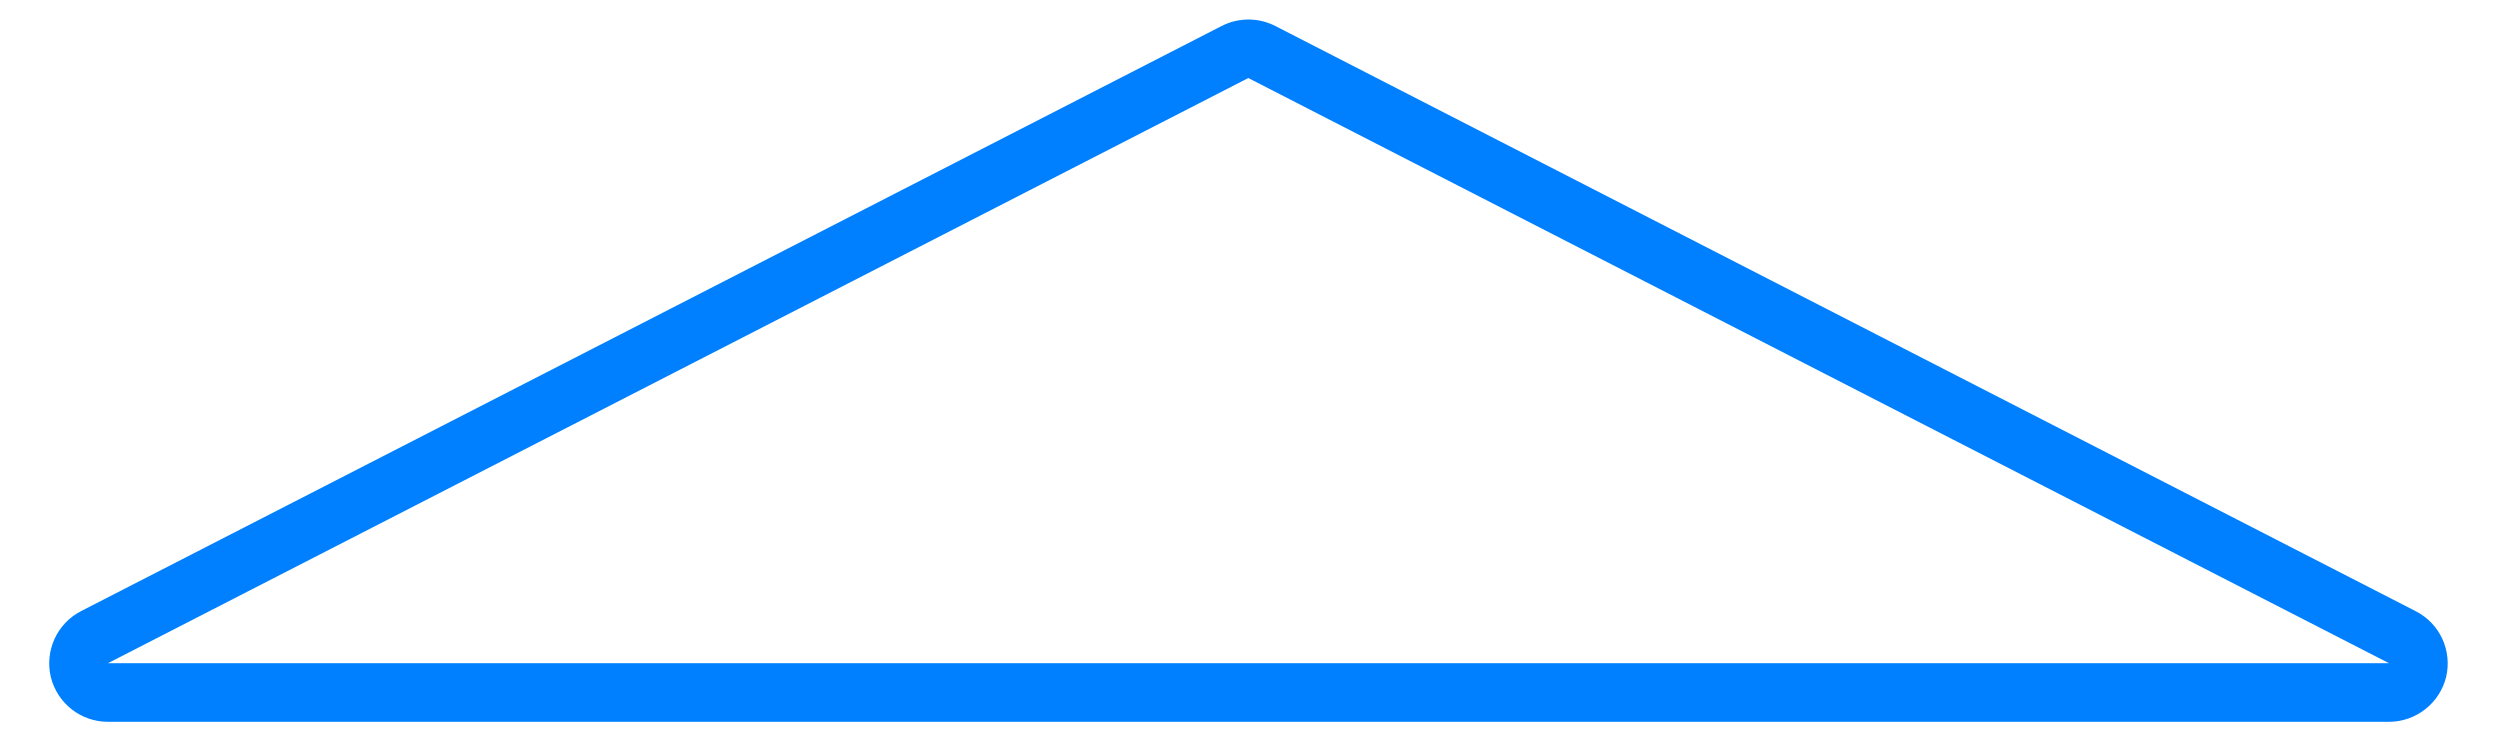
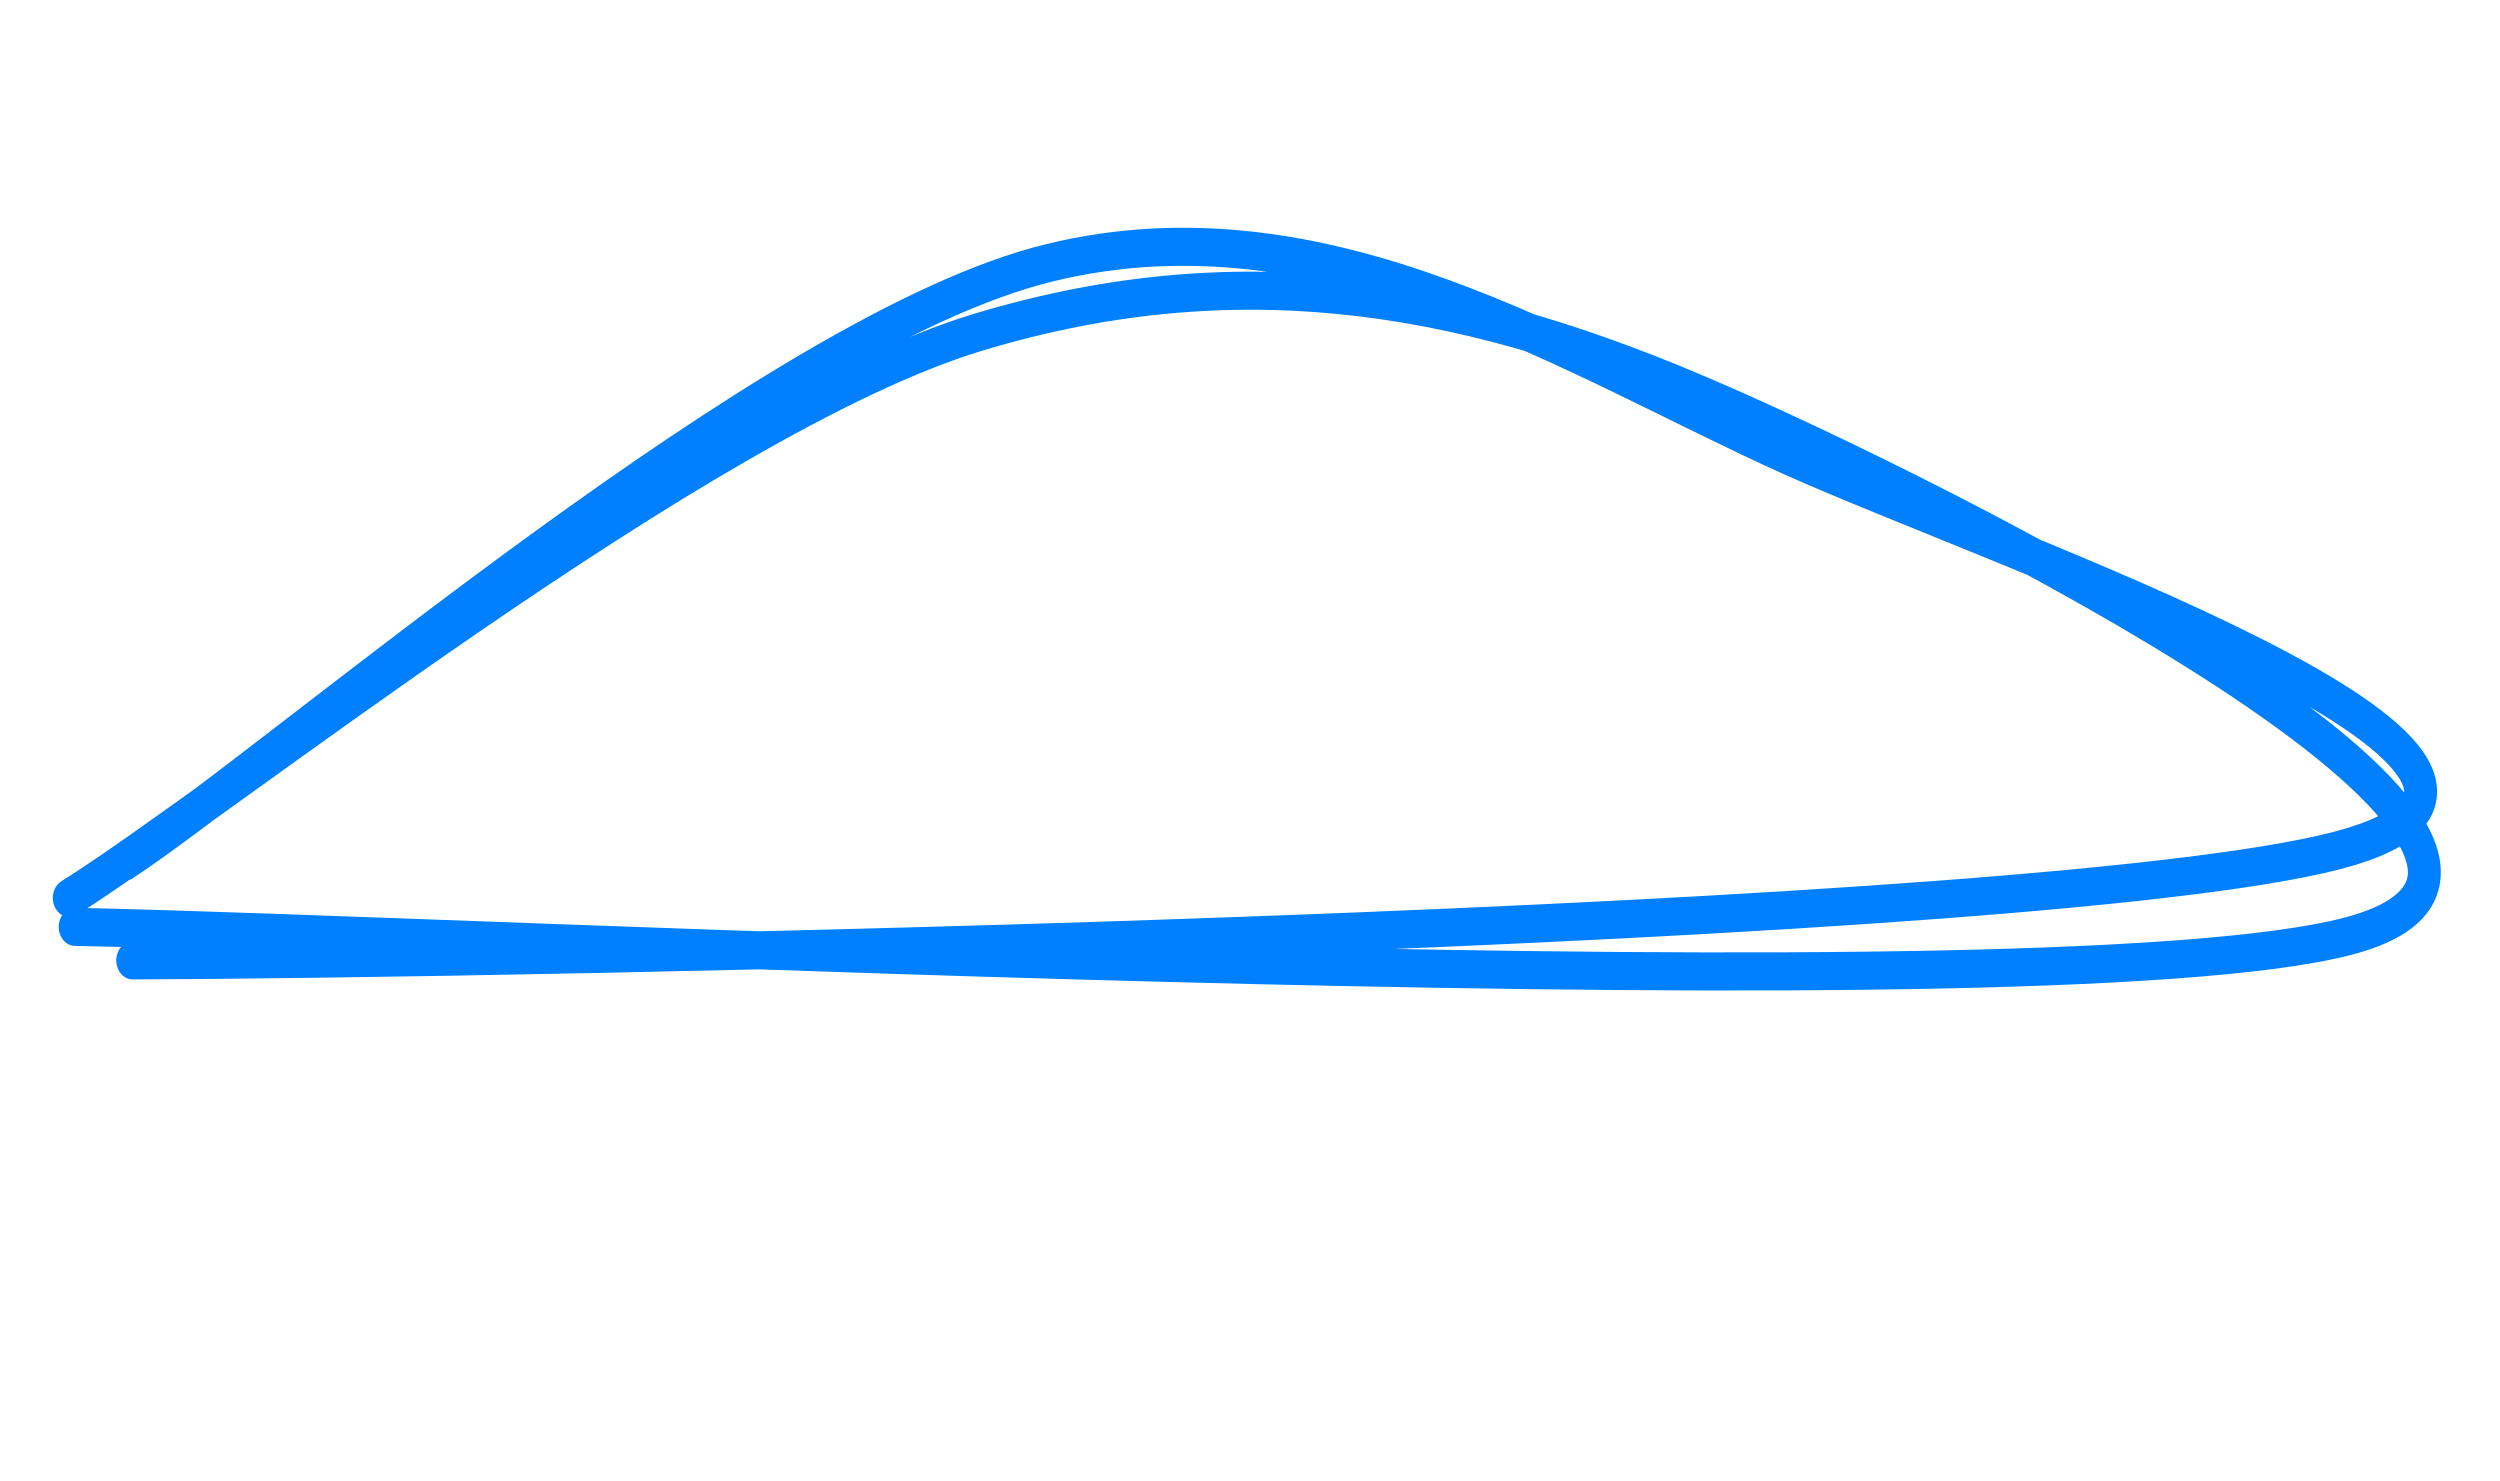
- <svg xmlns="http://www.w3.org/2000/svg" width="100%" height="100%" viewBox="0 0 267 80" version="1.1" xml:space="preserve" style="fill-rule:evenodd;clip-rule:evenodd;stroke-linejoin:round;stroke-miterlimit:2;">
-   <g transform="matrix(3.4669,0,0,1.22471,-4662.86,-2044.28)">
-     <path d="M1384.25,1671.46L1419.38,1722.49C1420.13,1723.57 1420.51,1725.94 1420.32,1728.23C1420.12,1730.52 1419.39,1732.14 1418.56,1732.14L1348.29,1732.14C1347.45,1732.14 1346.73,1730.52 1346.53,1728.23C1346.34,1725.94 1346.72,1723.57 1347.46,1722.49L1382.6,1671.46C1383.12,1670.71 1383.73,1670.71 1384.25,1671.46ZM1383.42,1676L1348.29,1727.03L1418.56,1727.03L1383.42,1676Z" style="fill:rgb(0,128,255);" />
+ <svg xmlns="http://www.w3.org/2000/svg" width="100%" height="100%" viewBox="0 0 152 90" version="1.1" xml:space="preserve" style="fill-rule:evenodd;clip-rule:evenodd;stroke-linecap:round;">
+   <g transform="matrix(1,0,0,1.15765,6.20935,54.2252)">
+     <path d="M-2,0.32C6.82,-4.42 36.58,-25.02 53.22,-29.38C69.88,-33.74 83.88,-31.1 97.9,-25.84C111.92,-20.6 153.96,-2.48 137.38,2.12C120.78,6.74 21.2,2.2 -1.64,1.84M1.36,-1.58C10.88,-6.98 40.74,-29.5 57.6,-33.04C74.48,-36.6 89.4,-28 102.58,-22.88C115.78,-17.76 153.52,-6.8 136.74,-2.38C119.96,2.04 24.12,3.54 1.86,3.6" style="fill:none;stroke:rgb(0,128,255);stroke-width:2px;" />
  </g>
</svg>
